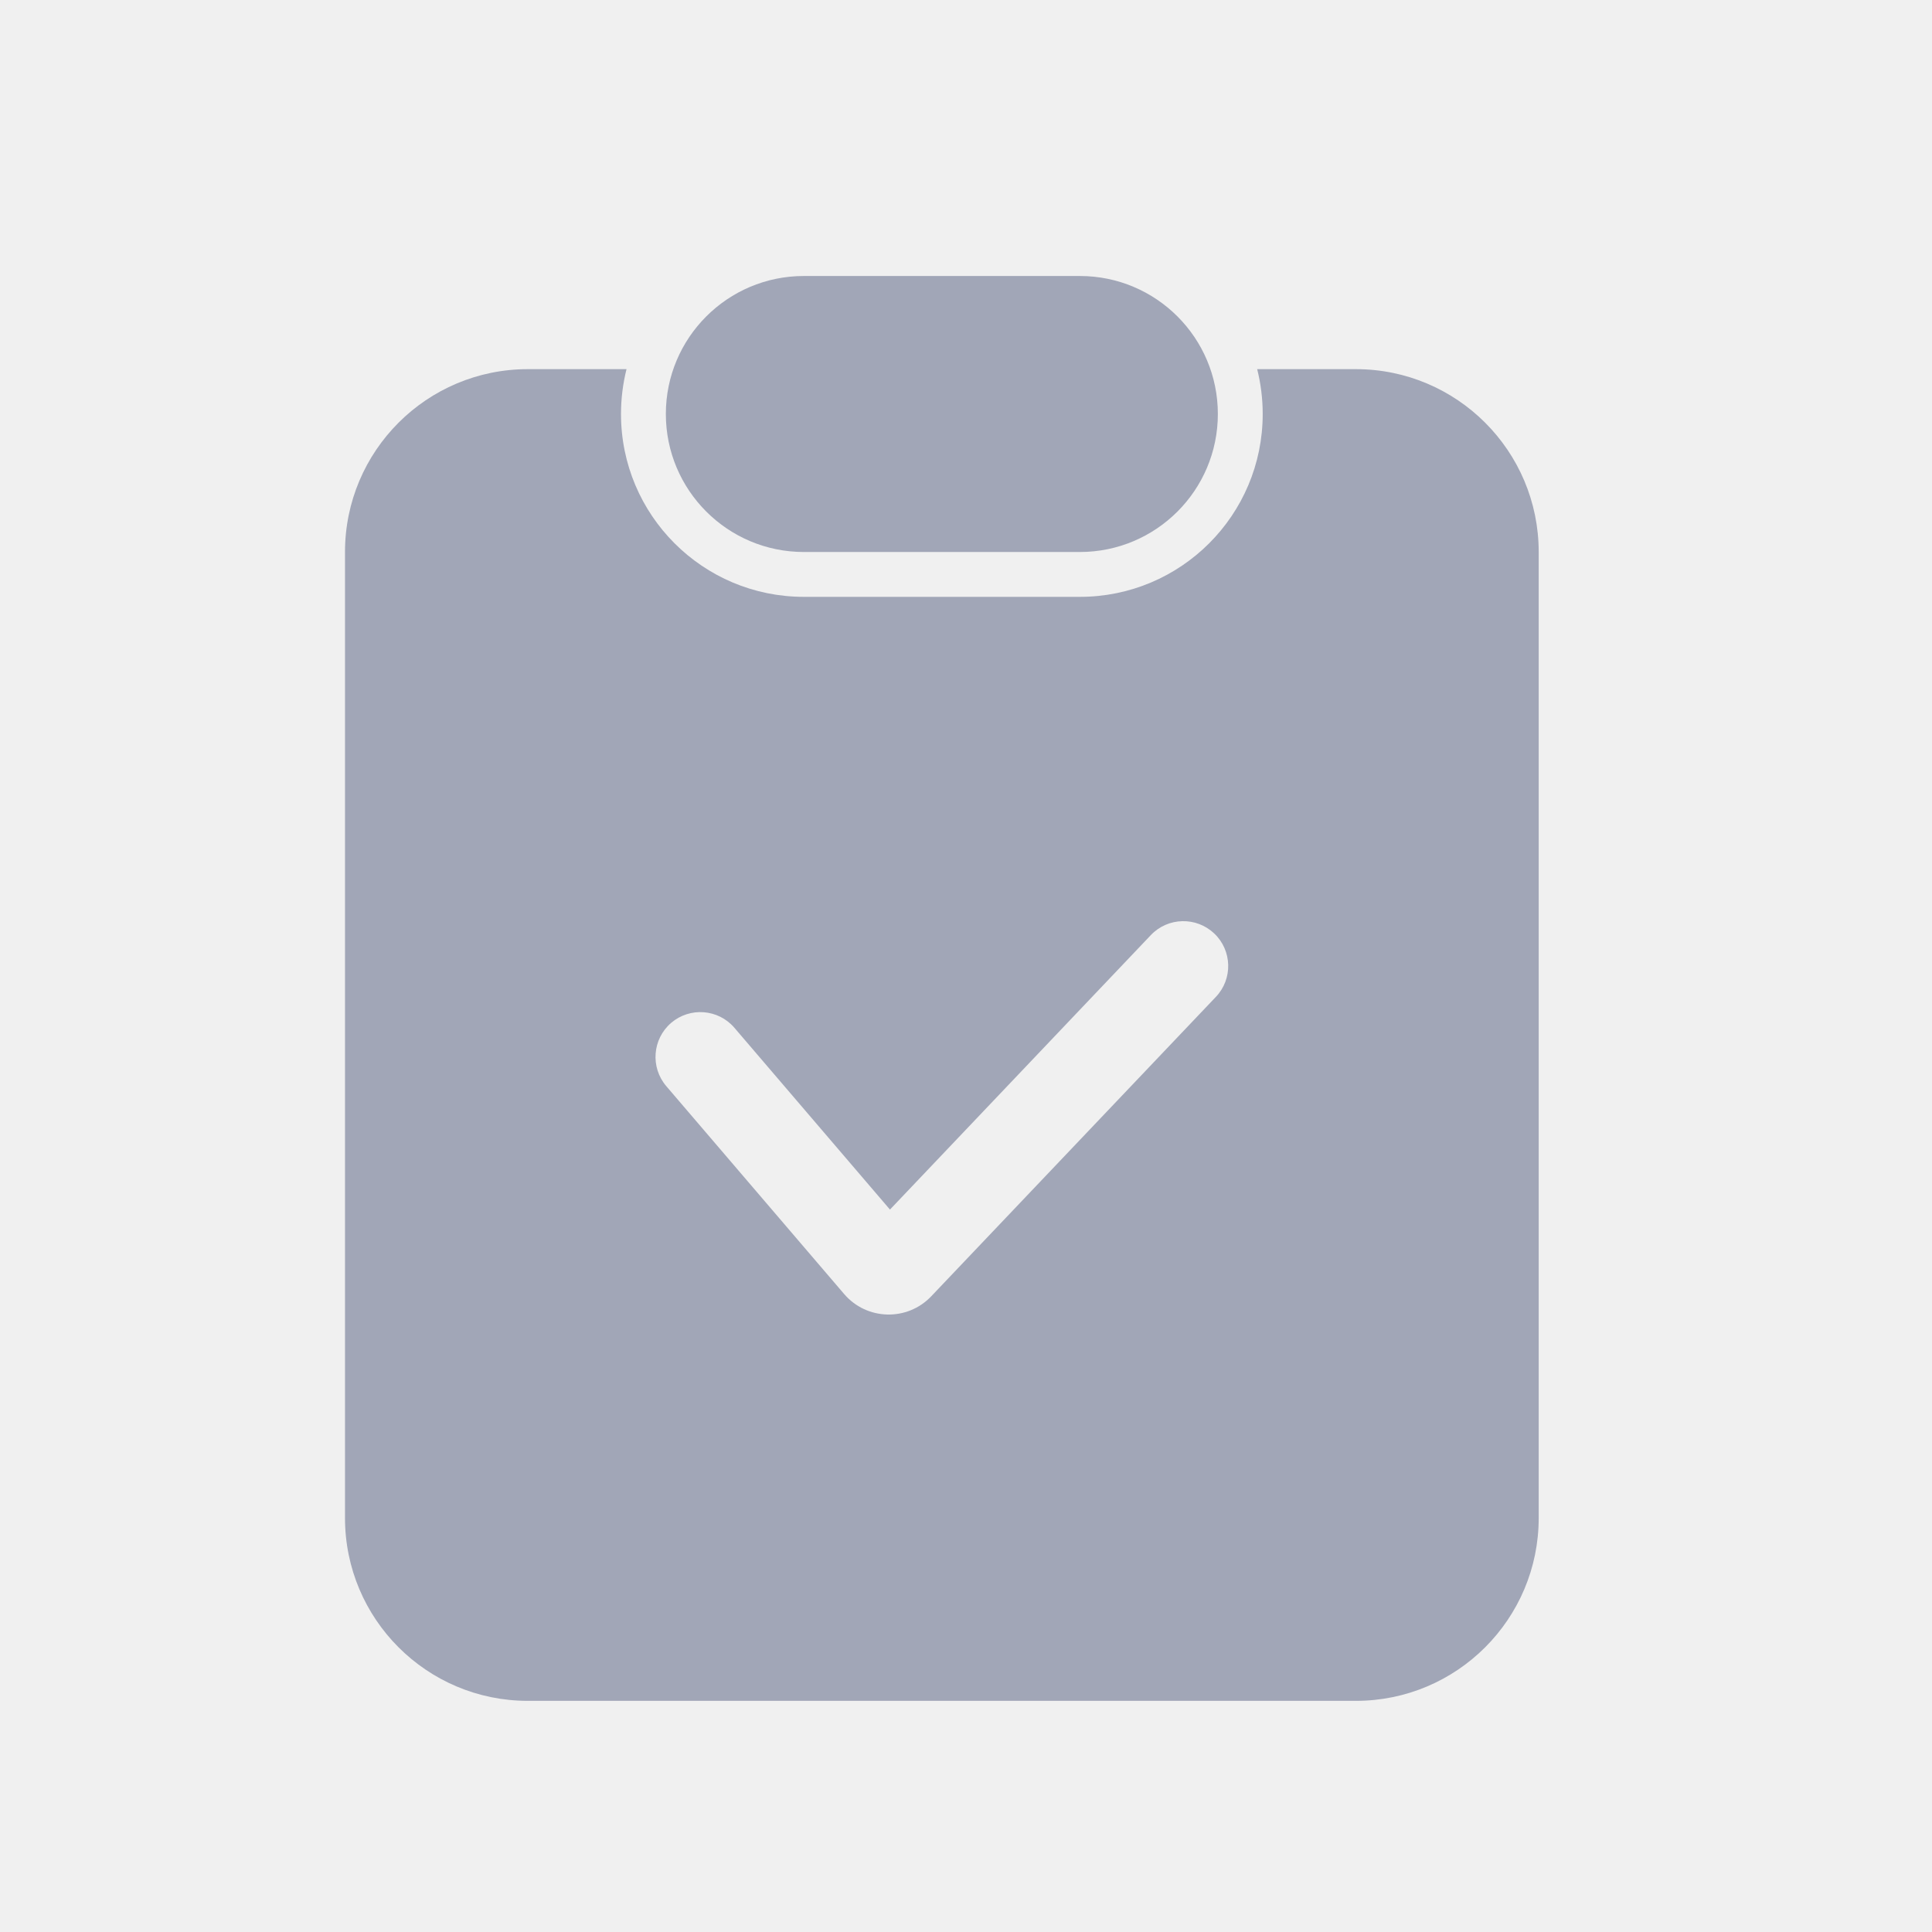
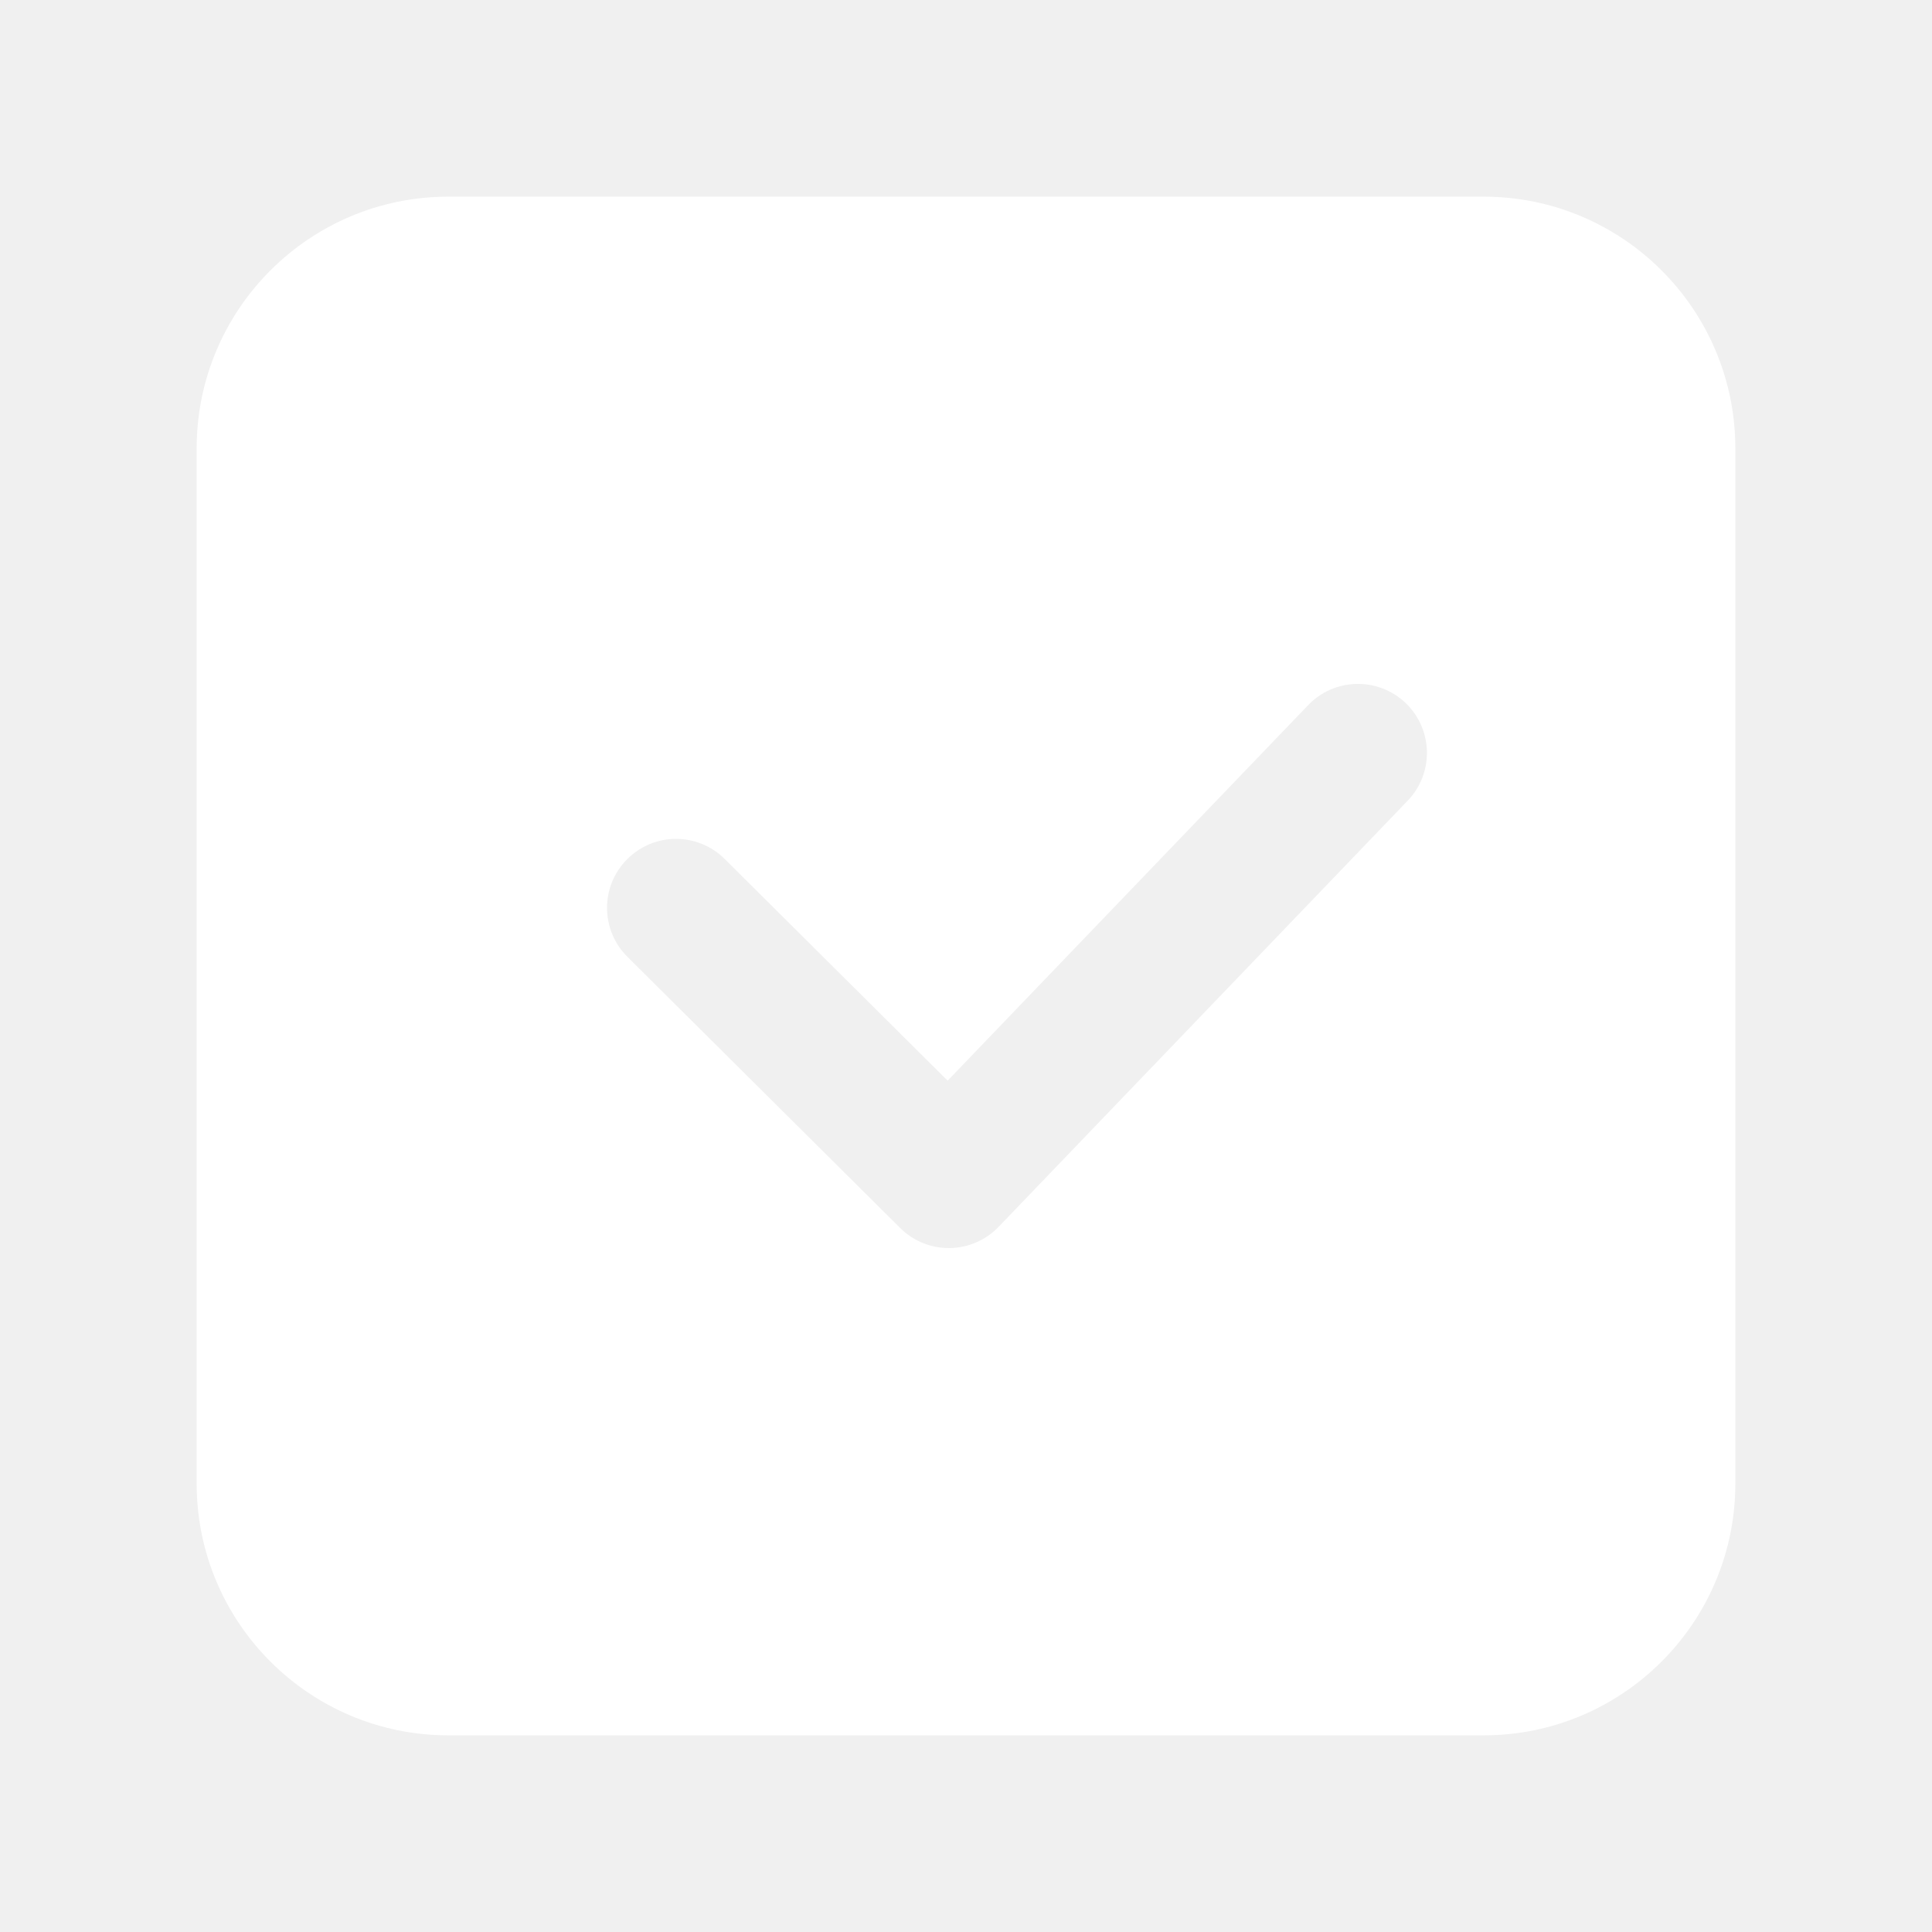
<svg xmlns="http://www.w3.org/2000/svg" width="28" height="28" viewBox="0 0 28 28" fill="none">
-   <path d="M9.65 6C9.65 4.895 10.546 4 11.65 4H15.65C16.755 4 17.65 4.895 17.65 6C17.65 7.105 16.755 8 15.65 8H11.65C10.546 8 9.65 7.105 9.65 6Z" fill="#A1A6B7" />
-   <path fill-rule="evenodd" clip-rule="evenodd" d="M9 6C9 5.776 9.028 5.558 9.08 5.35H7.65C6.186 5.35 5 6.536 5 8V9V21V22C5 23.464 6.186 24.65 7.65 24.65H19.65C21.114 24.65 22.3 23.464 22.3 22V21V9V8C22.3 6.536 21.114 5.35 19.65 5.35H18.22C18.272 5.558 18.3 5.776 18.3 6C18.3 7.464 17.114 8.65 15.65 8.65H11.65C10.186 8.65 9 7.464 9 6ZM11.65 7.35C10.904 7.35 10.3 6.746 10.3 6H17C17 6.746 16.396 7.35 15.65 7.35H11.65ZM17.621 14.448C17.869 14.188 17.858 13.776 17.598 13.529C17.338 13.282 16.926 13.292 16.679 13.552L12.898 17.53L10.644 14.896C10.411 14.623 10 14.591 9.727 14.824C9.455 15.058 9.423 15.468 9.656 15.741L12.234 18.754C12.562 19.137 13.149 19.152 13.496 18.787L17.621 14.448Z" fill="#A1A6B7" />
+   <path fill-rule="evenodd" clip-rule="evenodd" d="M2.85 6.5C2.85 4.484 4.484 2.85 6.5 2.85H21.5C23.516 2.85 25.15 4.484 25.15 6.5V21.5C25.15 23.516 23.516 25.15 21.5 25.15H6.5C4.484 25.15 2.85 23.516 2.85 21.5V6.5ZM20.401 11.604C20.784 11.206 20.771 10.573 20.373 10.19C19.974 9.808 19.341 9.821 18.959 10.219L13.734 15.662L10.503 12.449C10.111 12.059 9.478 12.061 9.089 12.453C8.699 12.844 8.701 13.477 9.093 13.867L13.046 17.797C13.236 17.986 13.494 18.091 13.762 18.088C14.03 18.085 14.286 17.974 14.472 17.781L20.401 11.604Z" fill="white" />
</svg>
